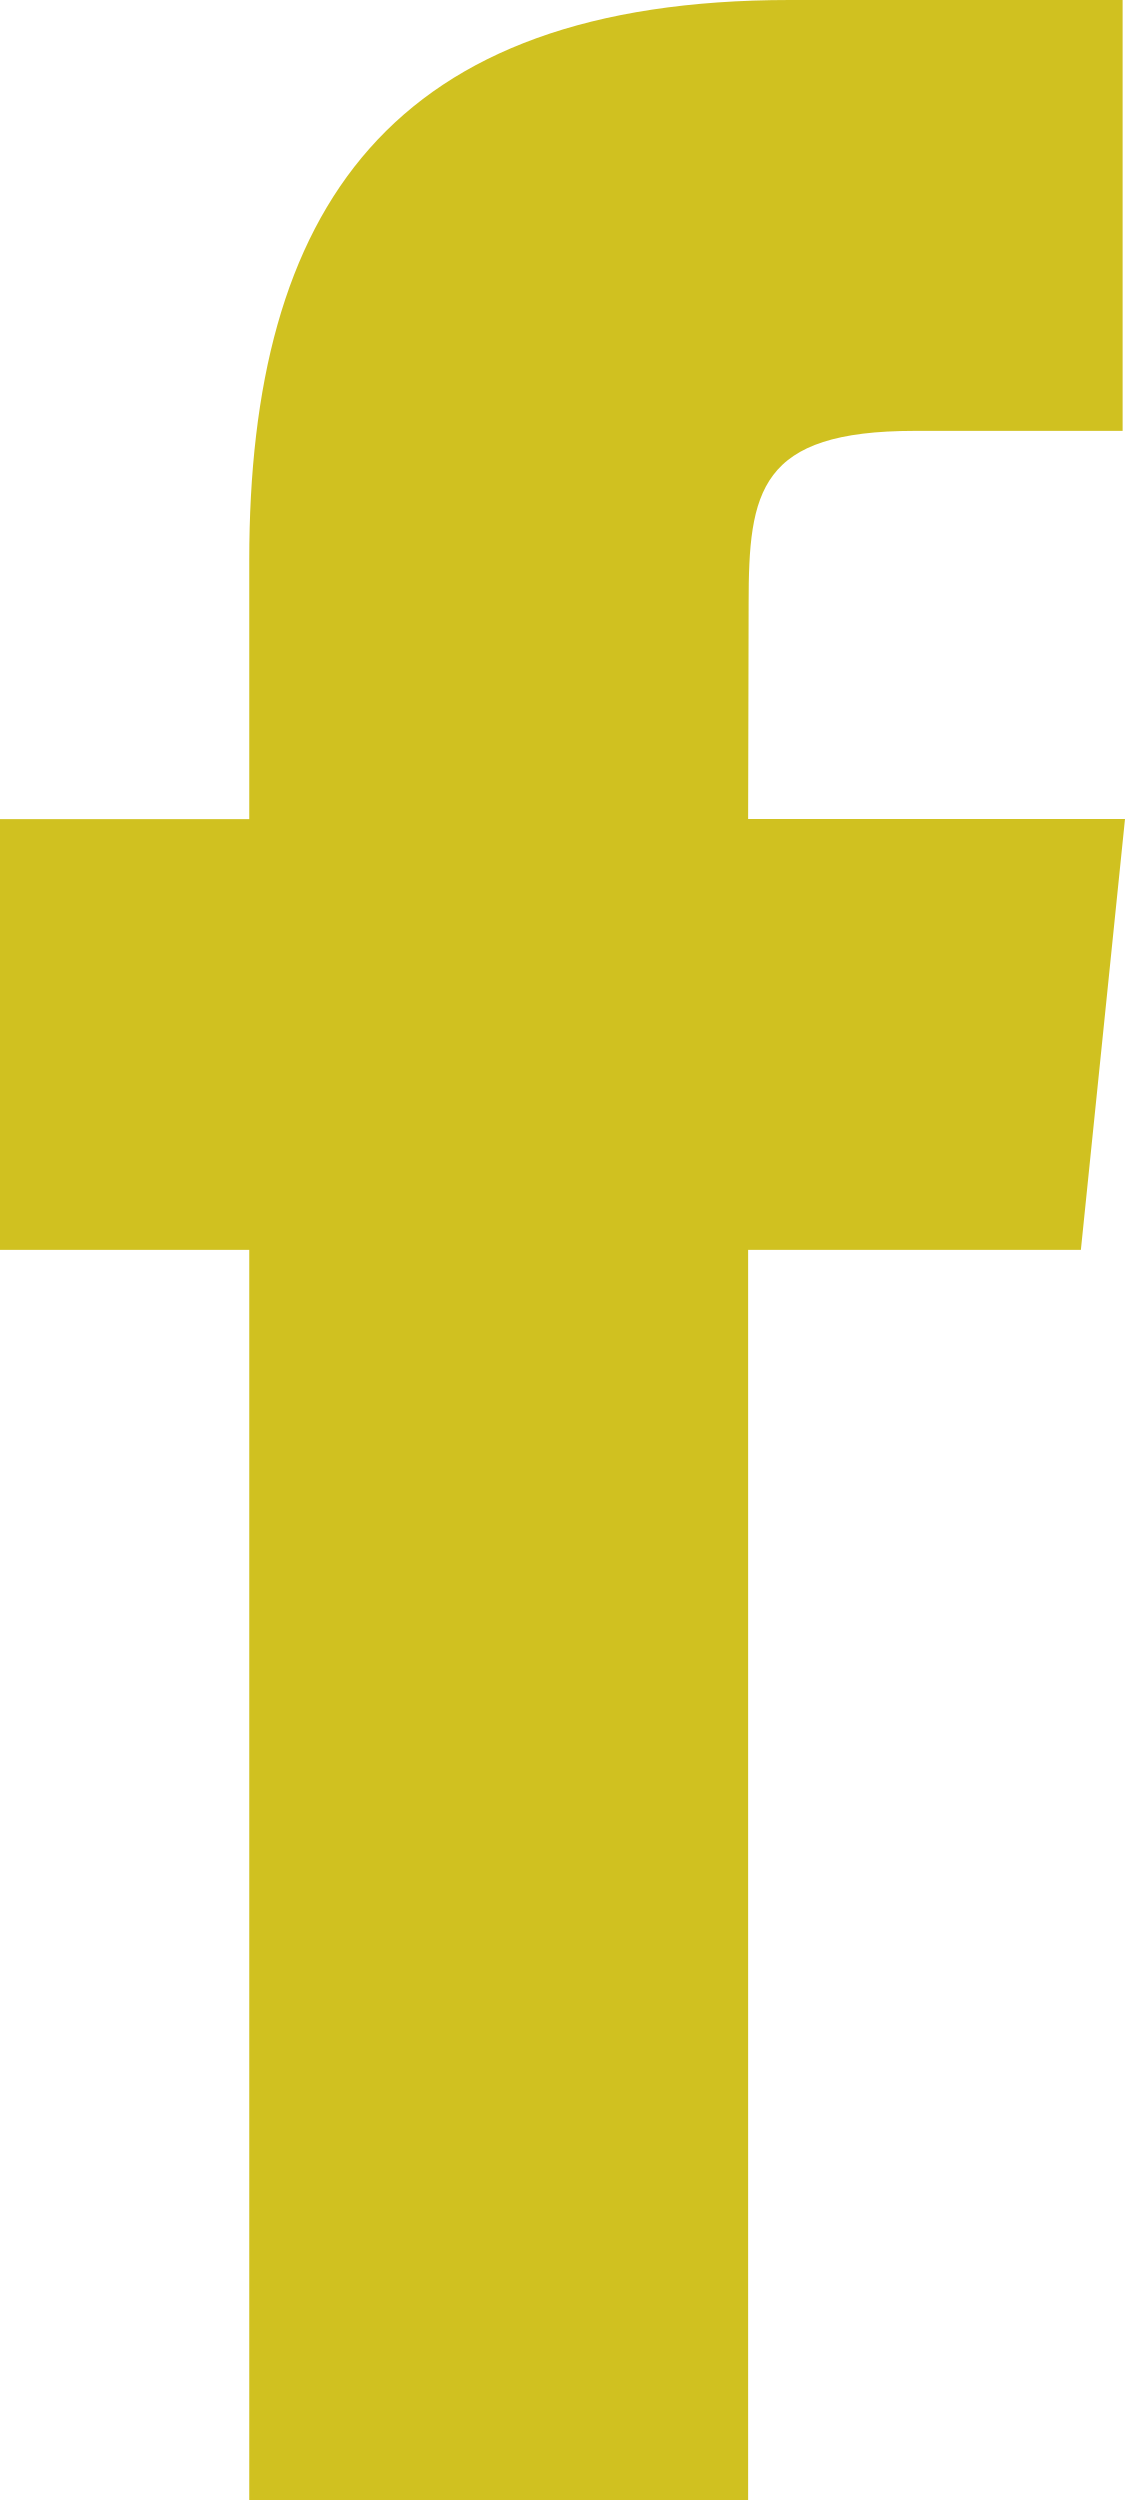
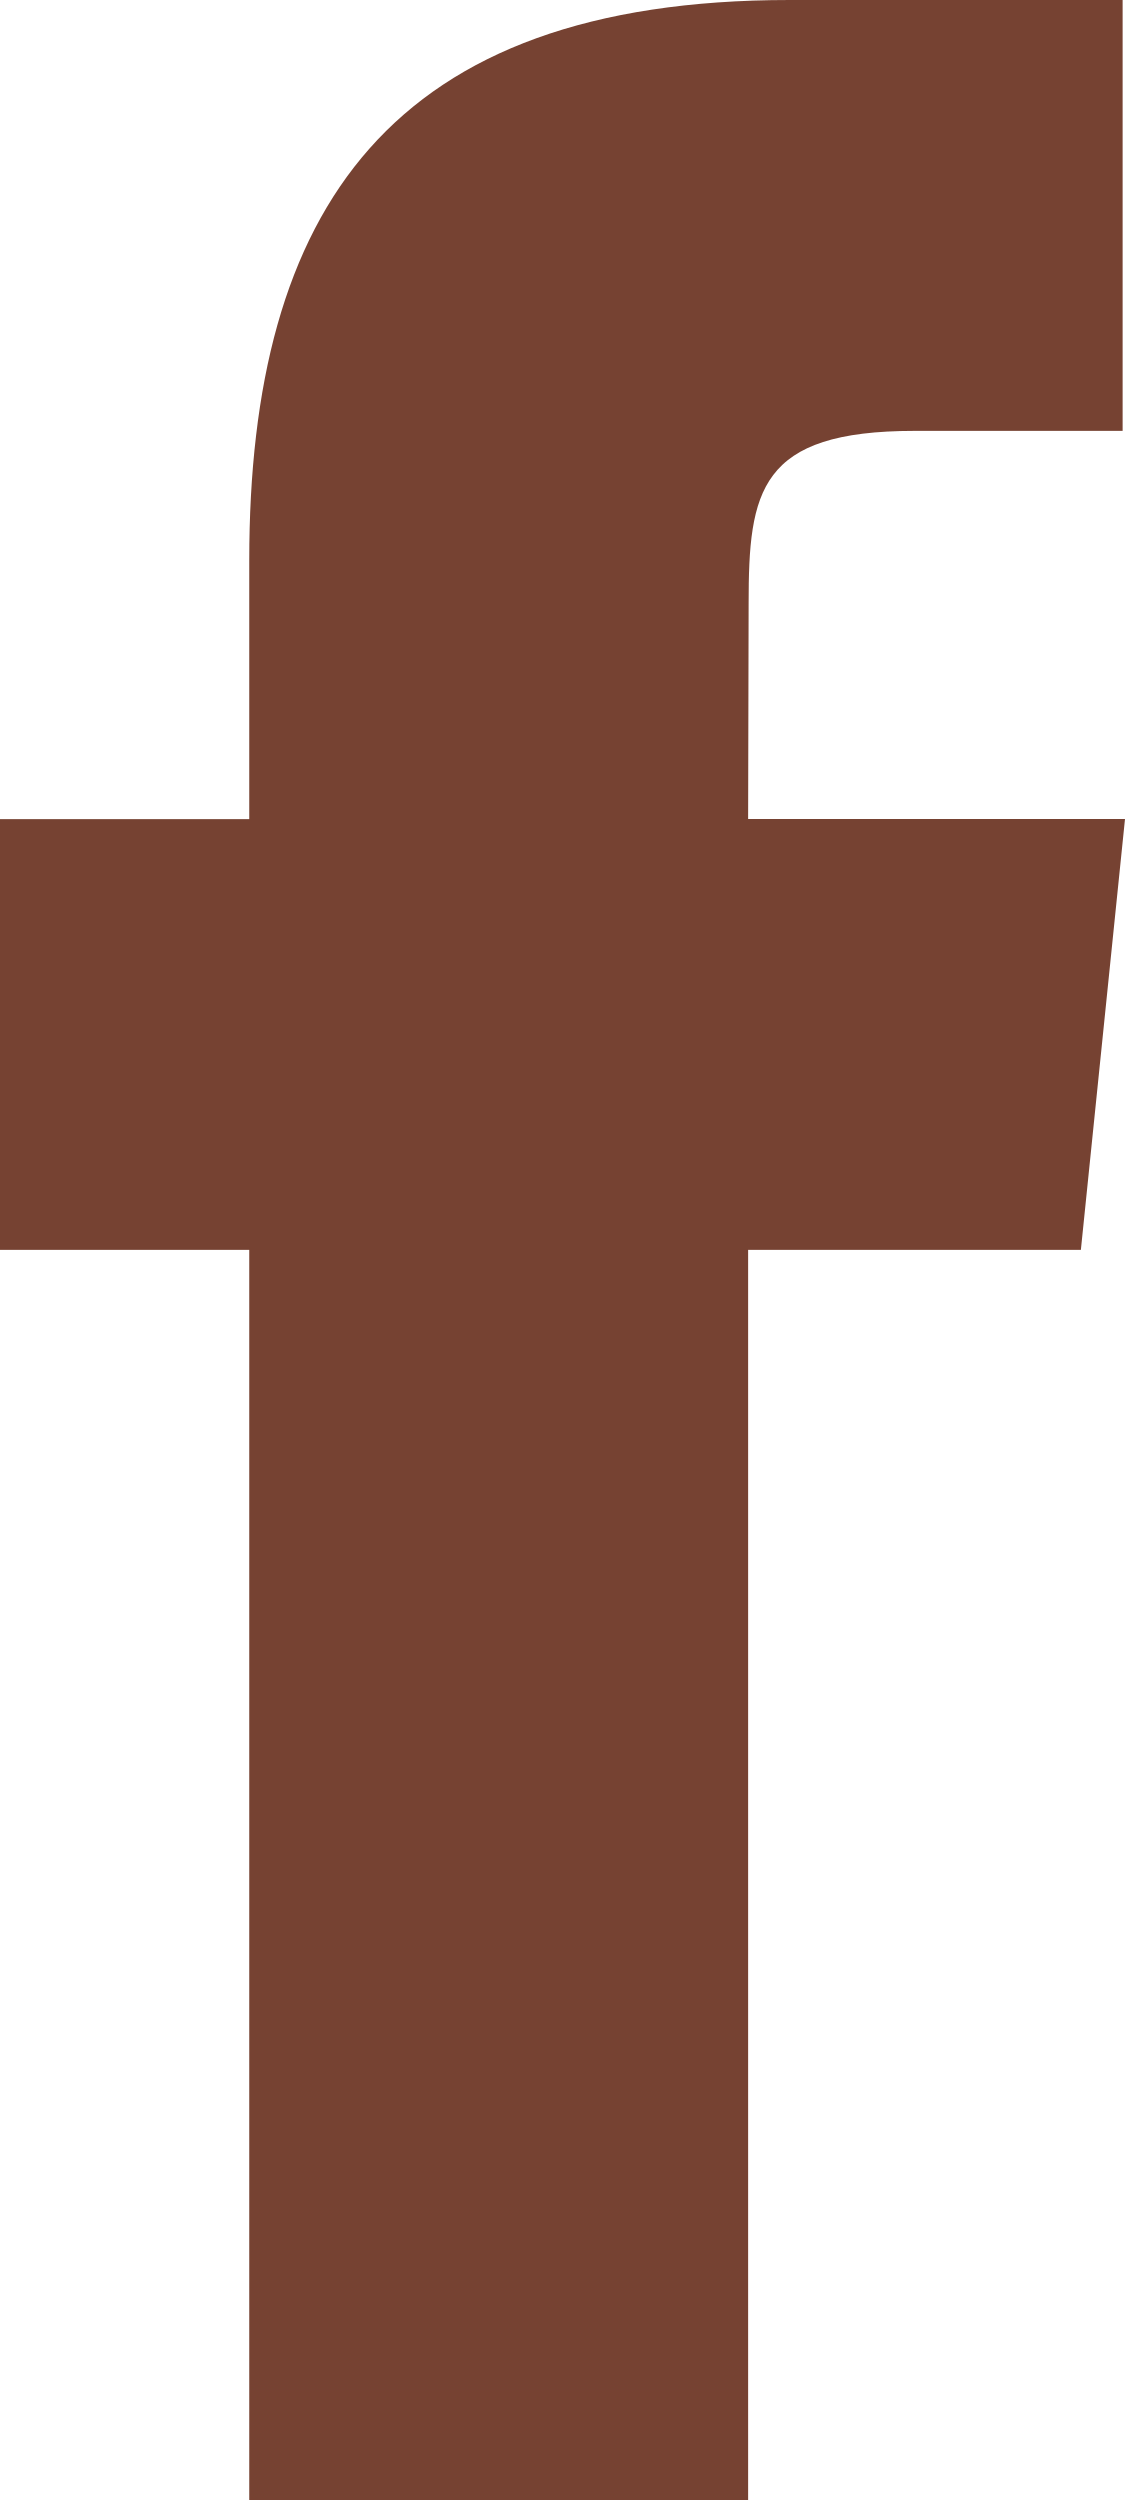
<svg xmlns="http://www.w3.org/2000/svg" width="9" height="20" viewBox="0 0 9 20">
-   <path fill="#D0C120" fill-rule="evenodd" d="M1411.985,20 L1411.985,9.999 L1414.647,9.999 L1415,6.552 L1411.985,6.552 L1411.989,4.827 C1411.989,3.928 1412.072,3.447 1413.317,3.447 L1414.981,3.447 L1414.981,0 L1412.318,0 C1409.12,0 1407.994,1.672 1407.994,4.484 L1407.994,6.553 L1406,6.553 L1406,9.999 L1407.994,9.999 L1407.994,20 L1411.985,20 Z" transform="translate(-1406)" />
+   <path fill="#764232" fill-rule="evenodd" d="M1411.985,20 L1411.985,9.999 L1414.647,9.999 L1415,6.552 L1411.985,6.552 L1411.989,4.827 C1411.989,3.928 1412.072,3.447 1413.317,3.447 L1414.981,3.447 L1414.981,0 L1412.318,0 C1409.12,0 1407.994,1.672 1407.994,4.484 L1407.994,6.553 L1406,6.553 L1406,9.999 L1407.994,9.999 L1407.994,20 L1411.985,20 Z" transform="translate(-1406)" />
</svg>
